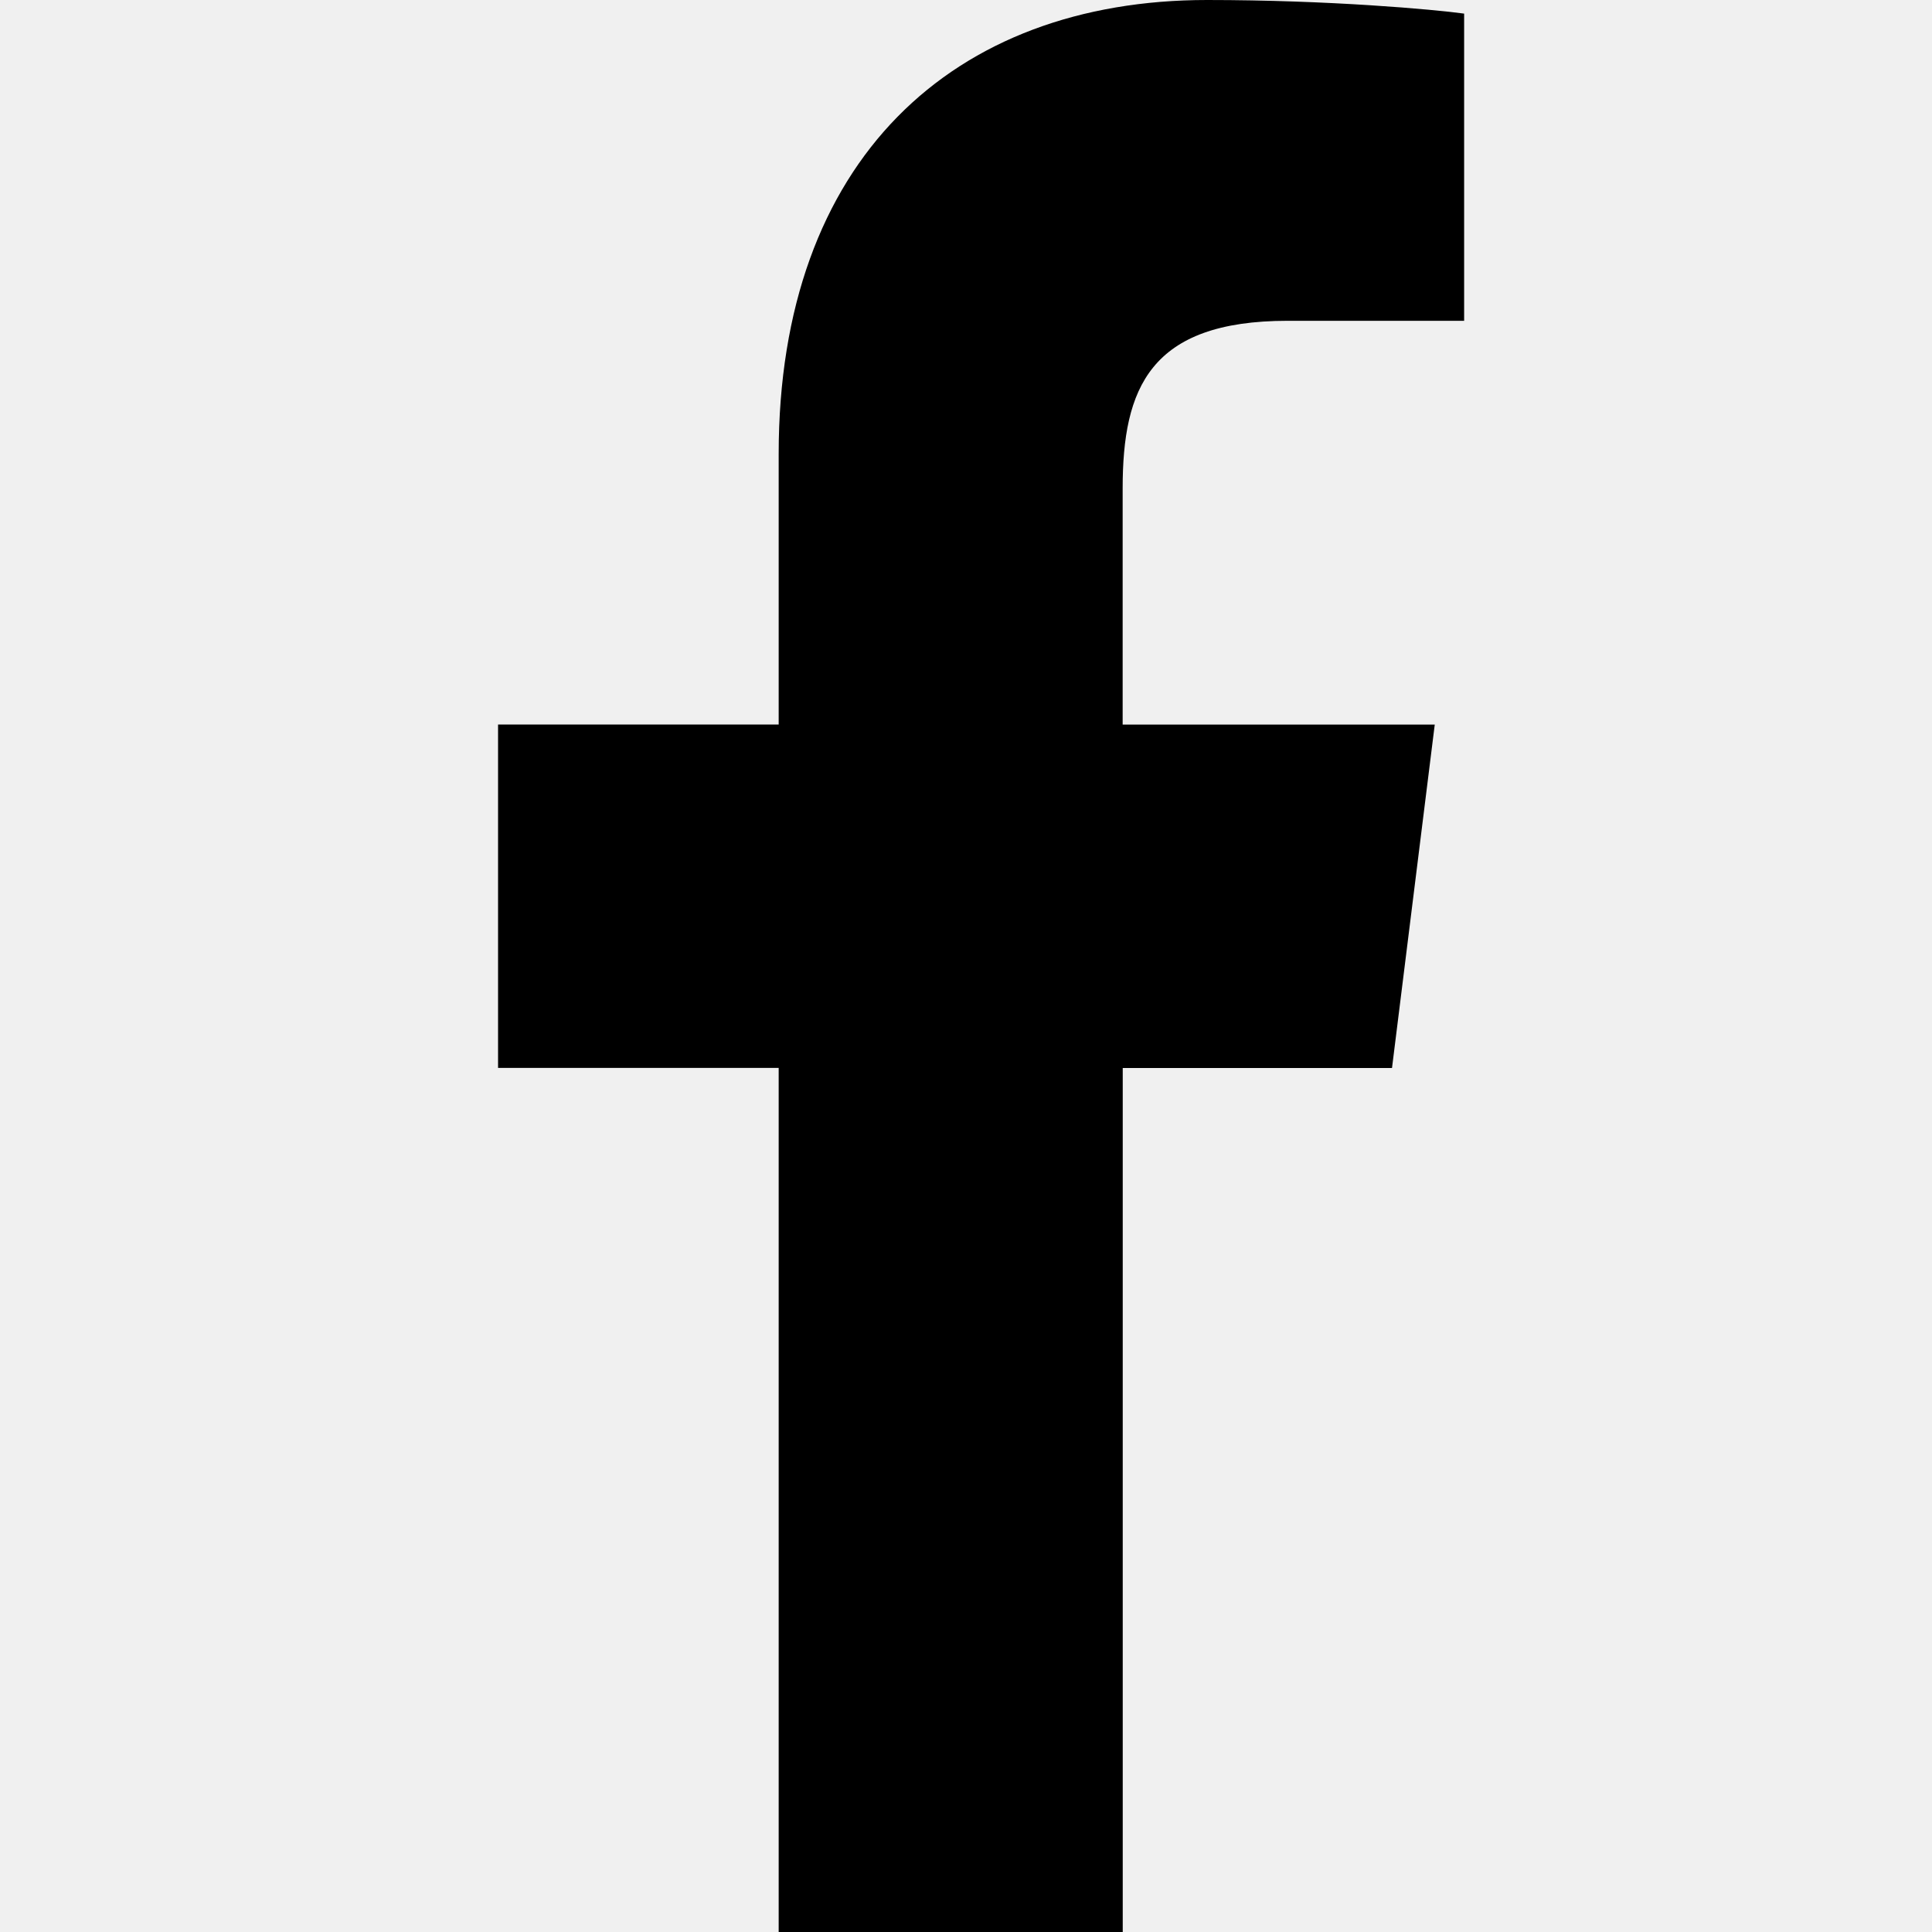
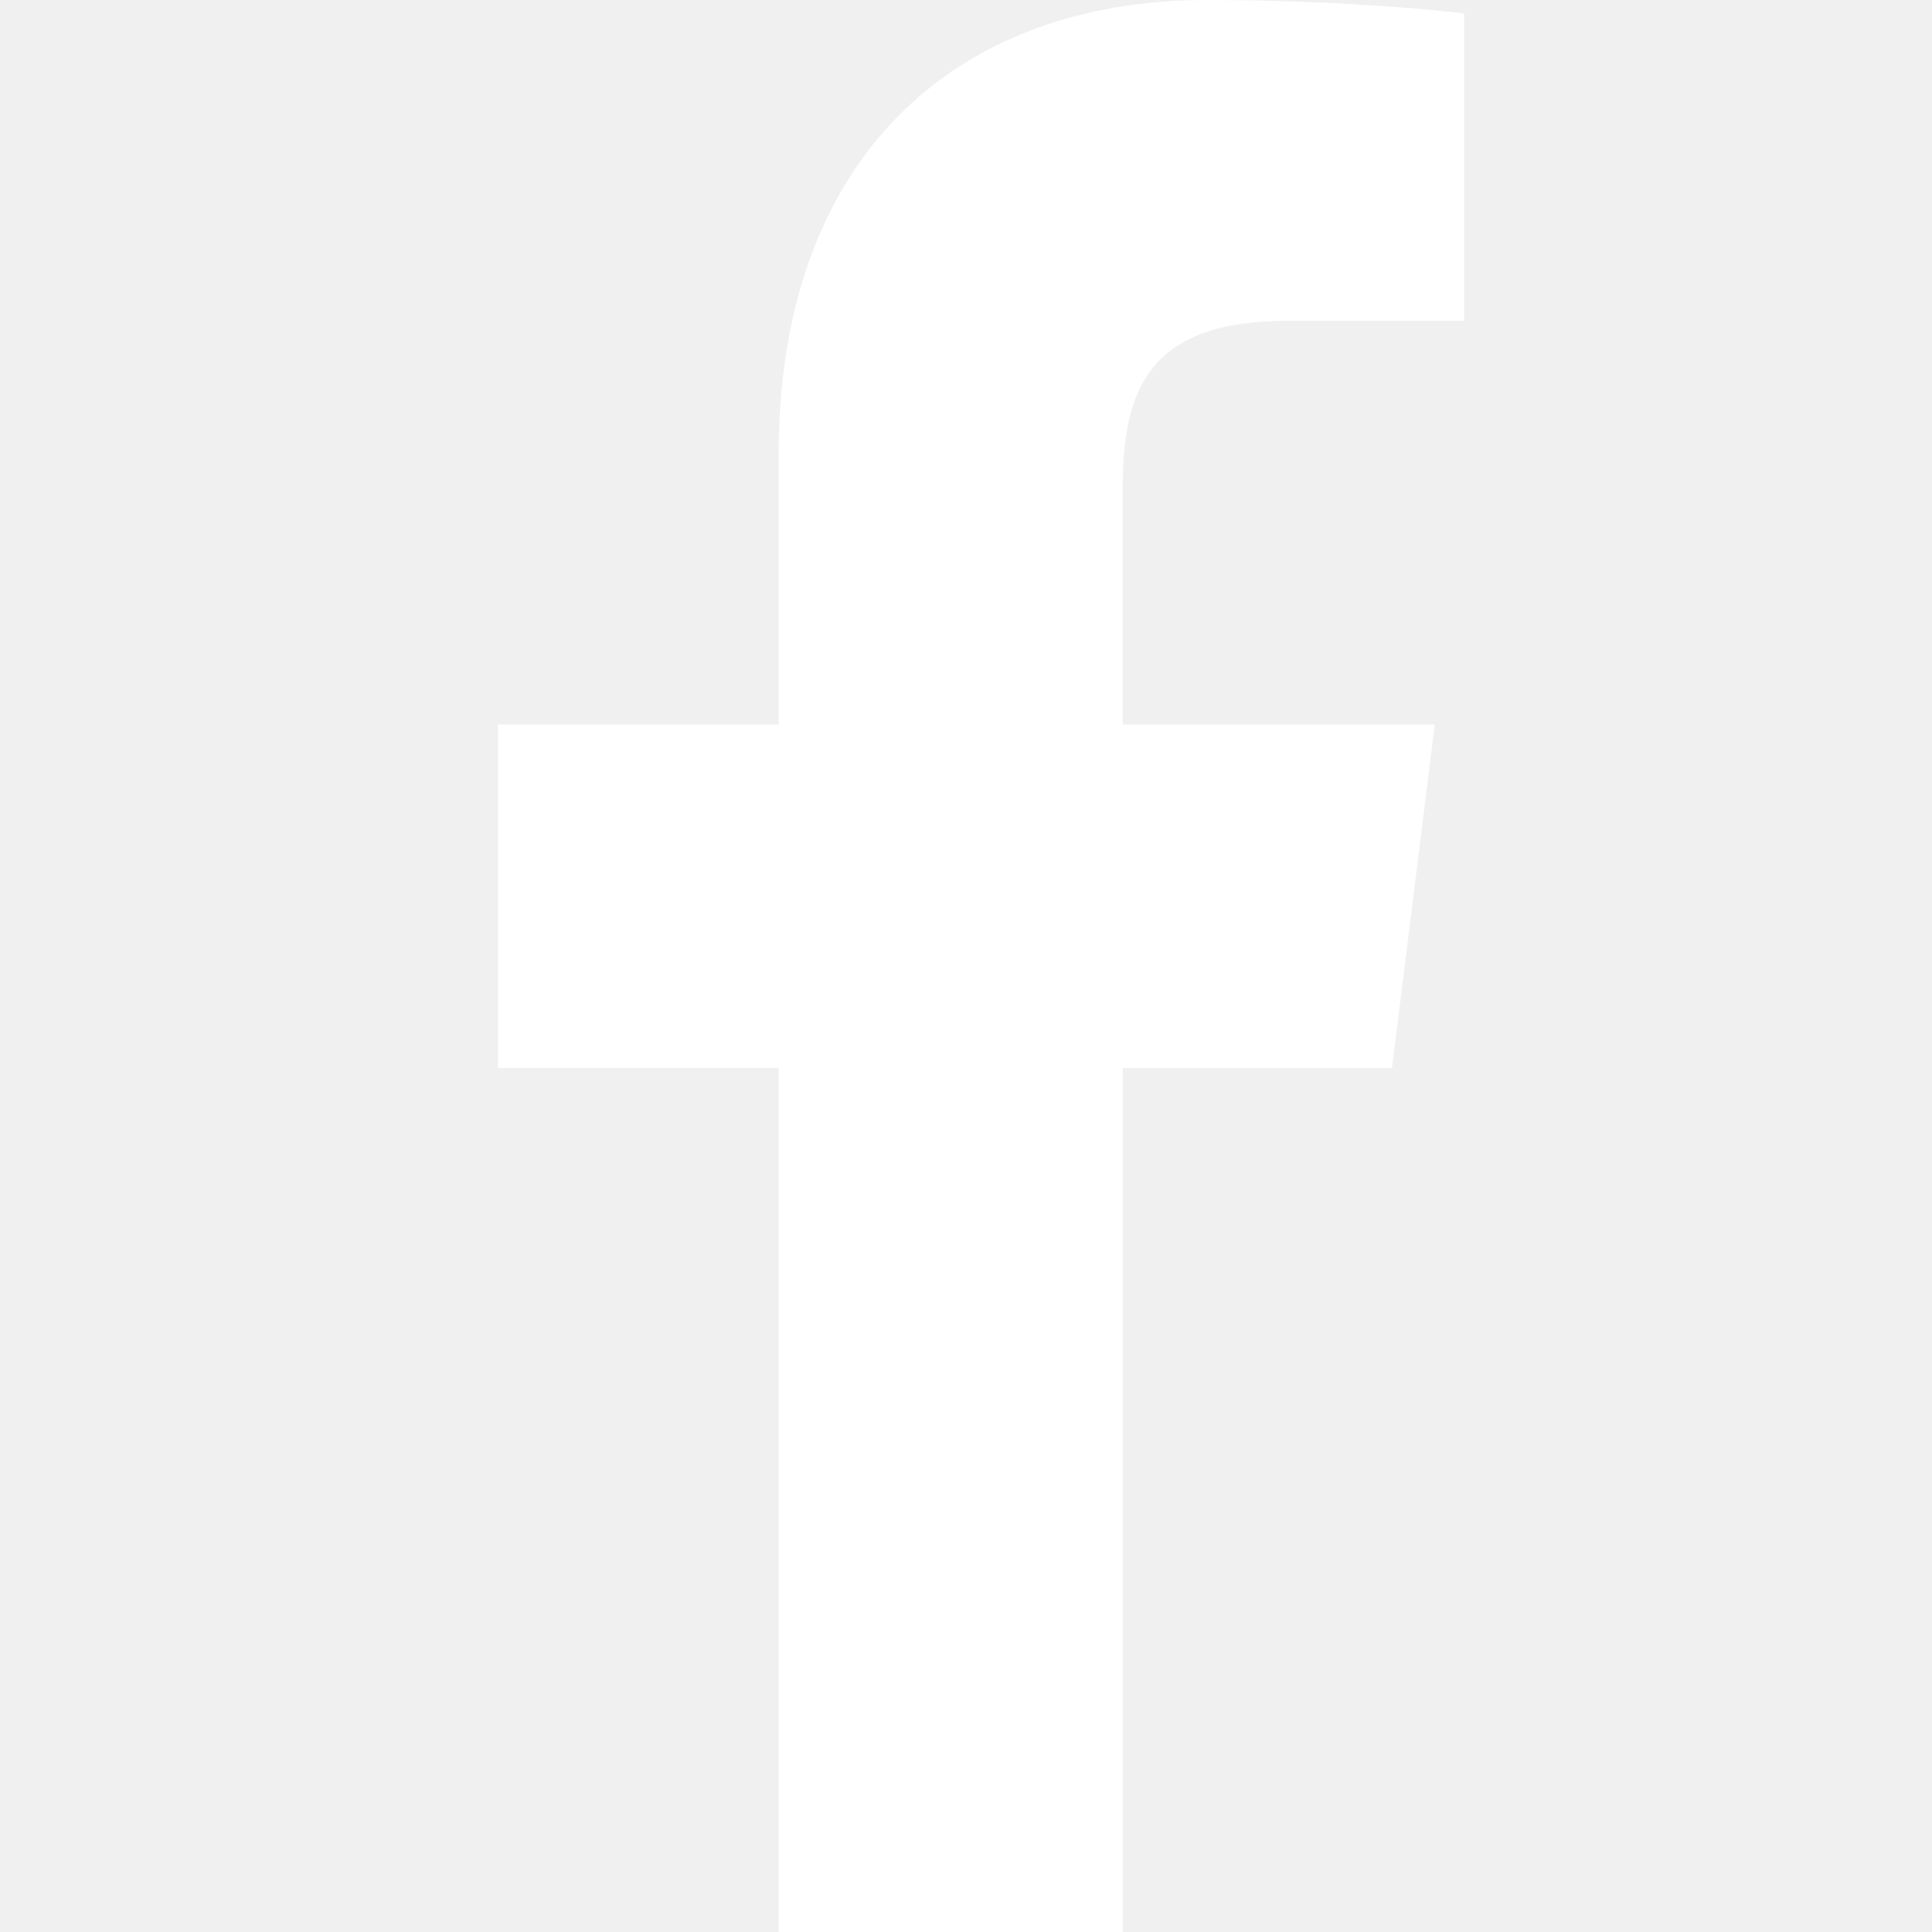
<svg xmlns="http://www.w3.org/2000/svg" id="Bold" enable-background="new 0 0 24 24" height="512" viewBox="0 0 24 24" width="512">
-   <path fill="#000" d="m15.997 3.985h2.191v-3.816c-.378-.052-1.678-.169-3.192-.169-3.159 0-5.323 1.987-5.323 5.639v3.361h-3.486v4.266h3.486v10.734h4.274v-10.733h3.345l.531-4.266h-3.877v-2.939c.001-1.233.333-2.077 2.051-2.077z" />
+   <path fill="#fff" d="m15.997 3.985h2.191v-3.816c-.378-.052-1.678-.169-3.192-.169-3.159 0-5.323 1.987-5.323 5.639v3.361h-3.486v4.266h3.486v10.734h4.274v-10.733h3.345l.531-4.266h-3.877v-2.939c.001-1.233.333-2.077 2.051-2.077z" />
</svg>
